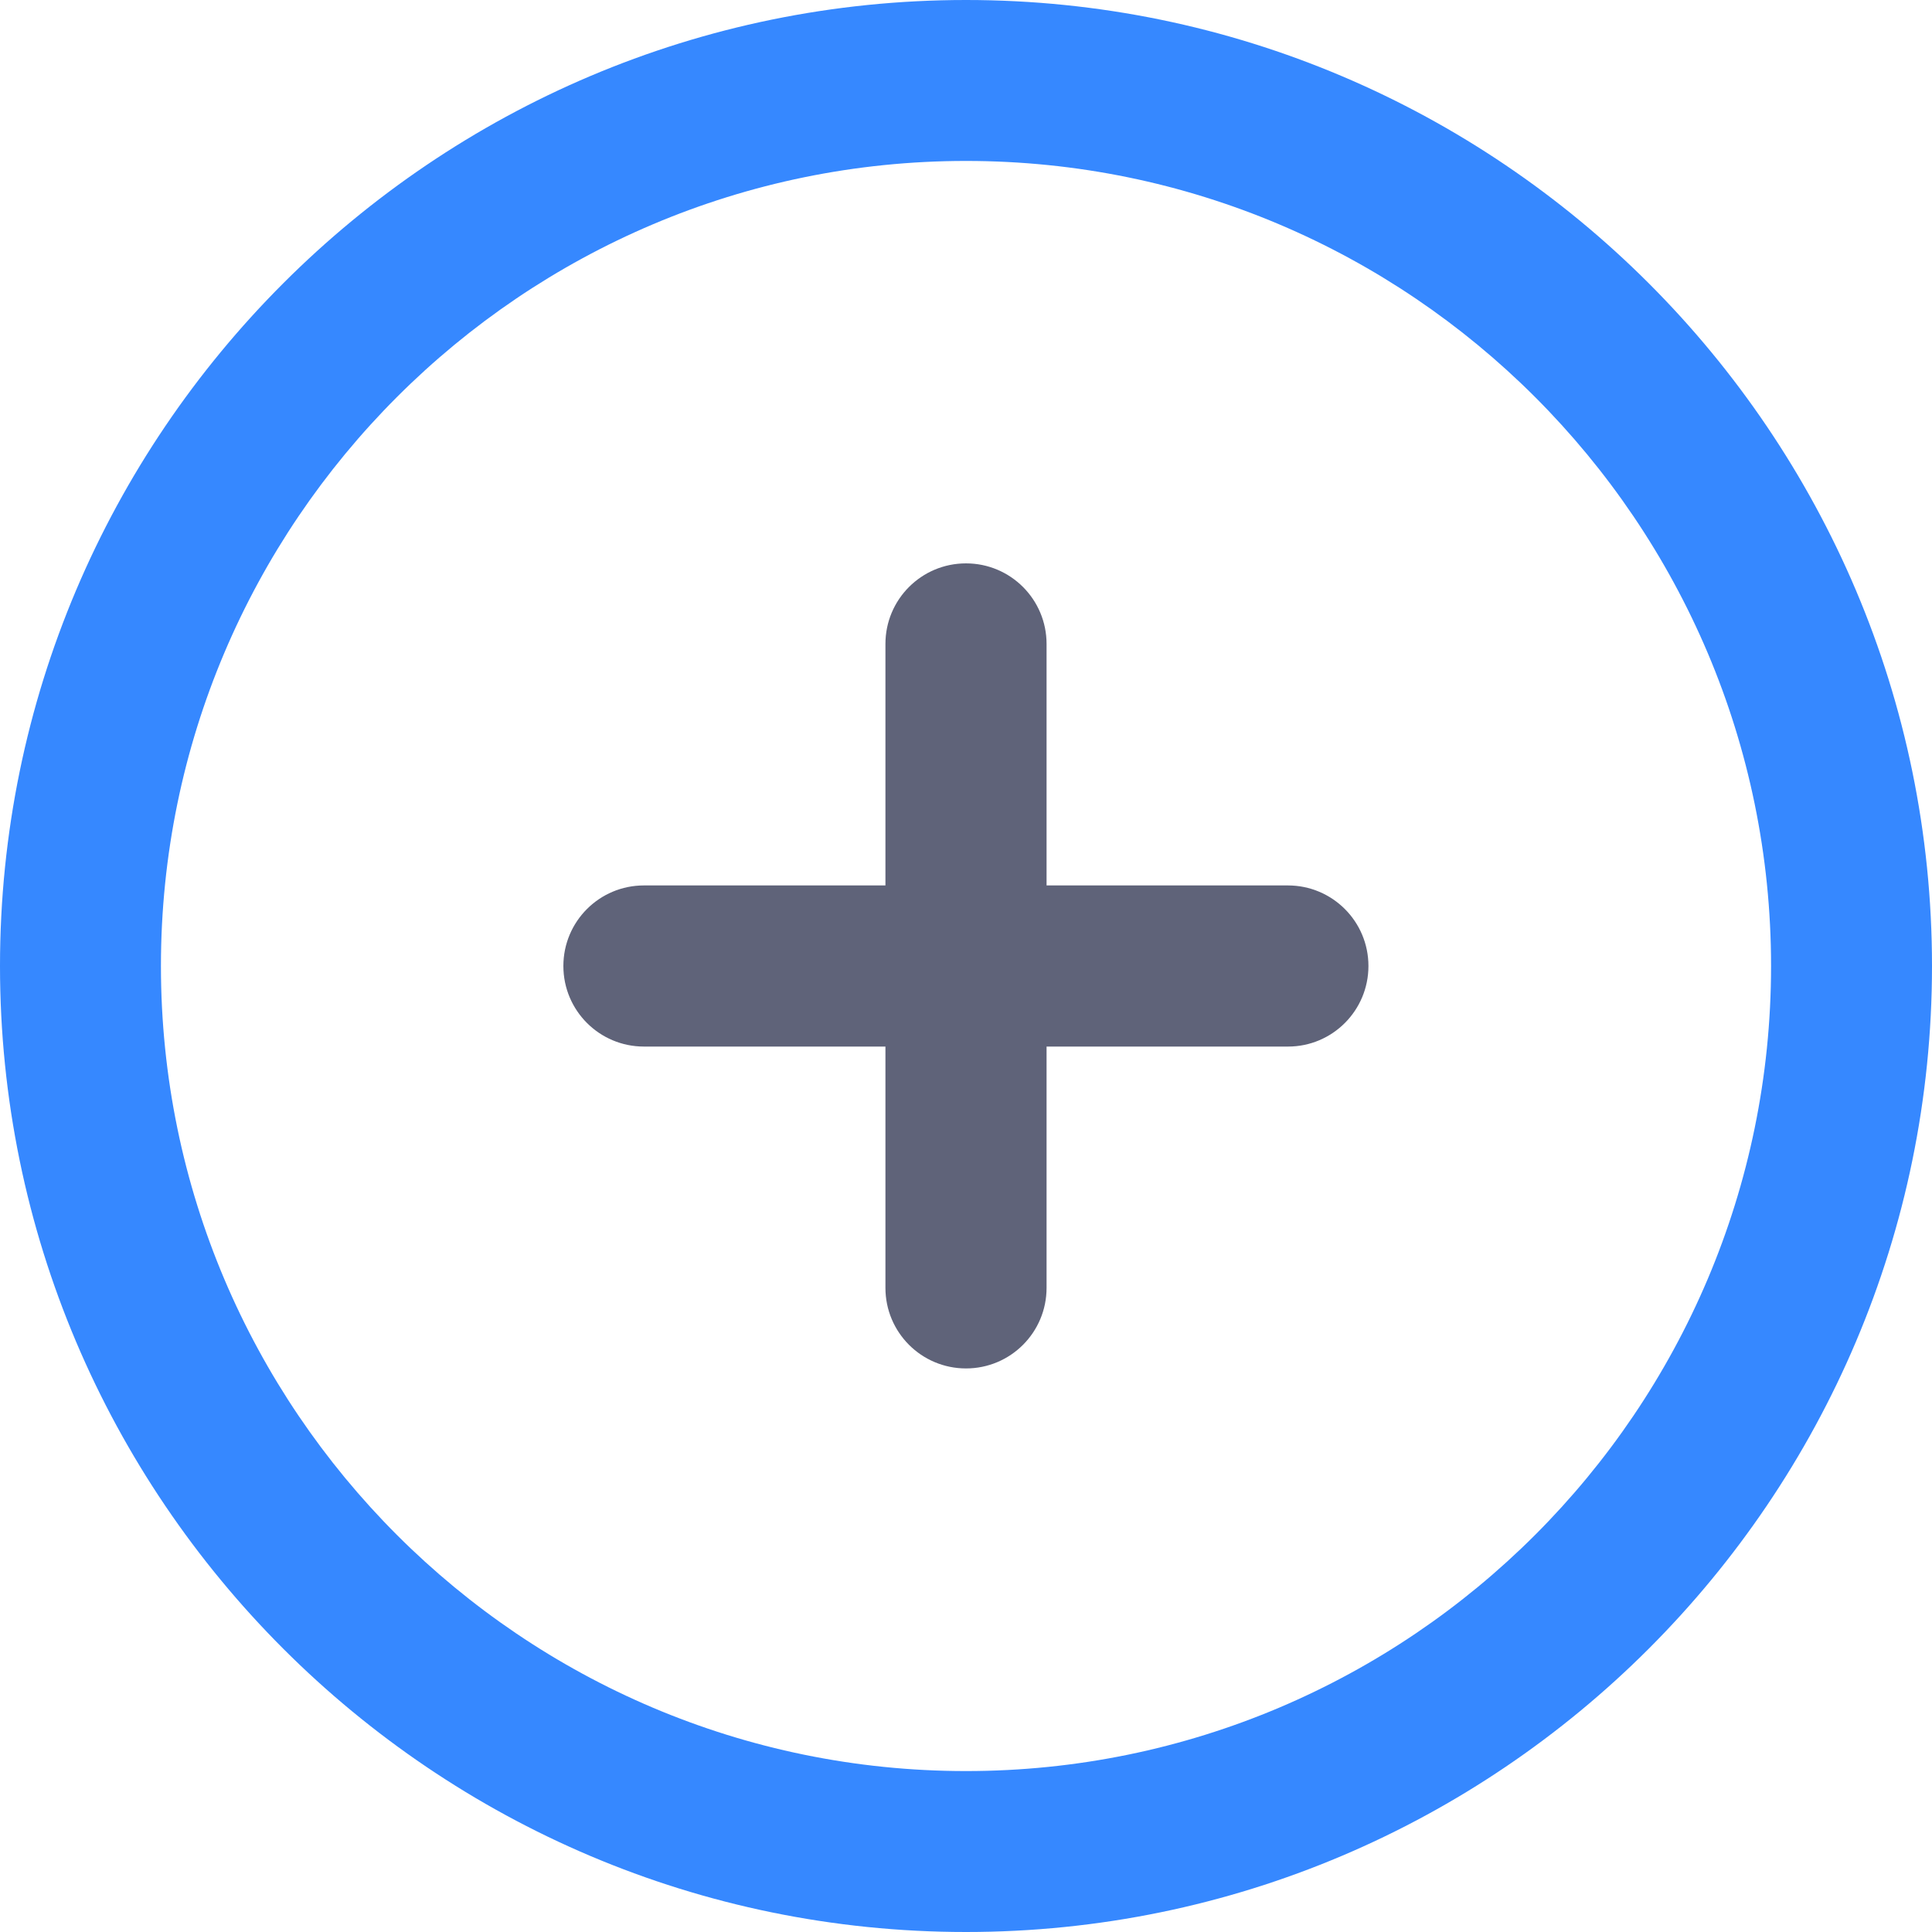
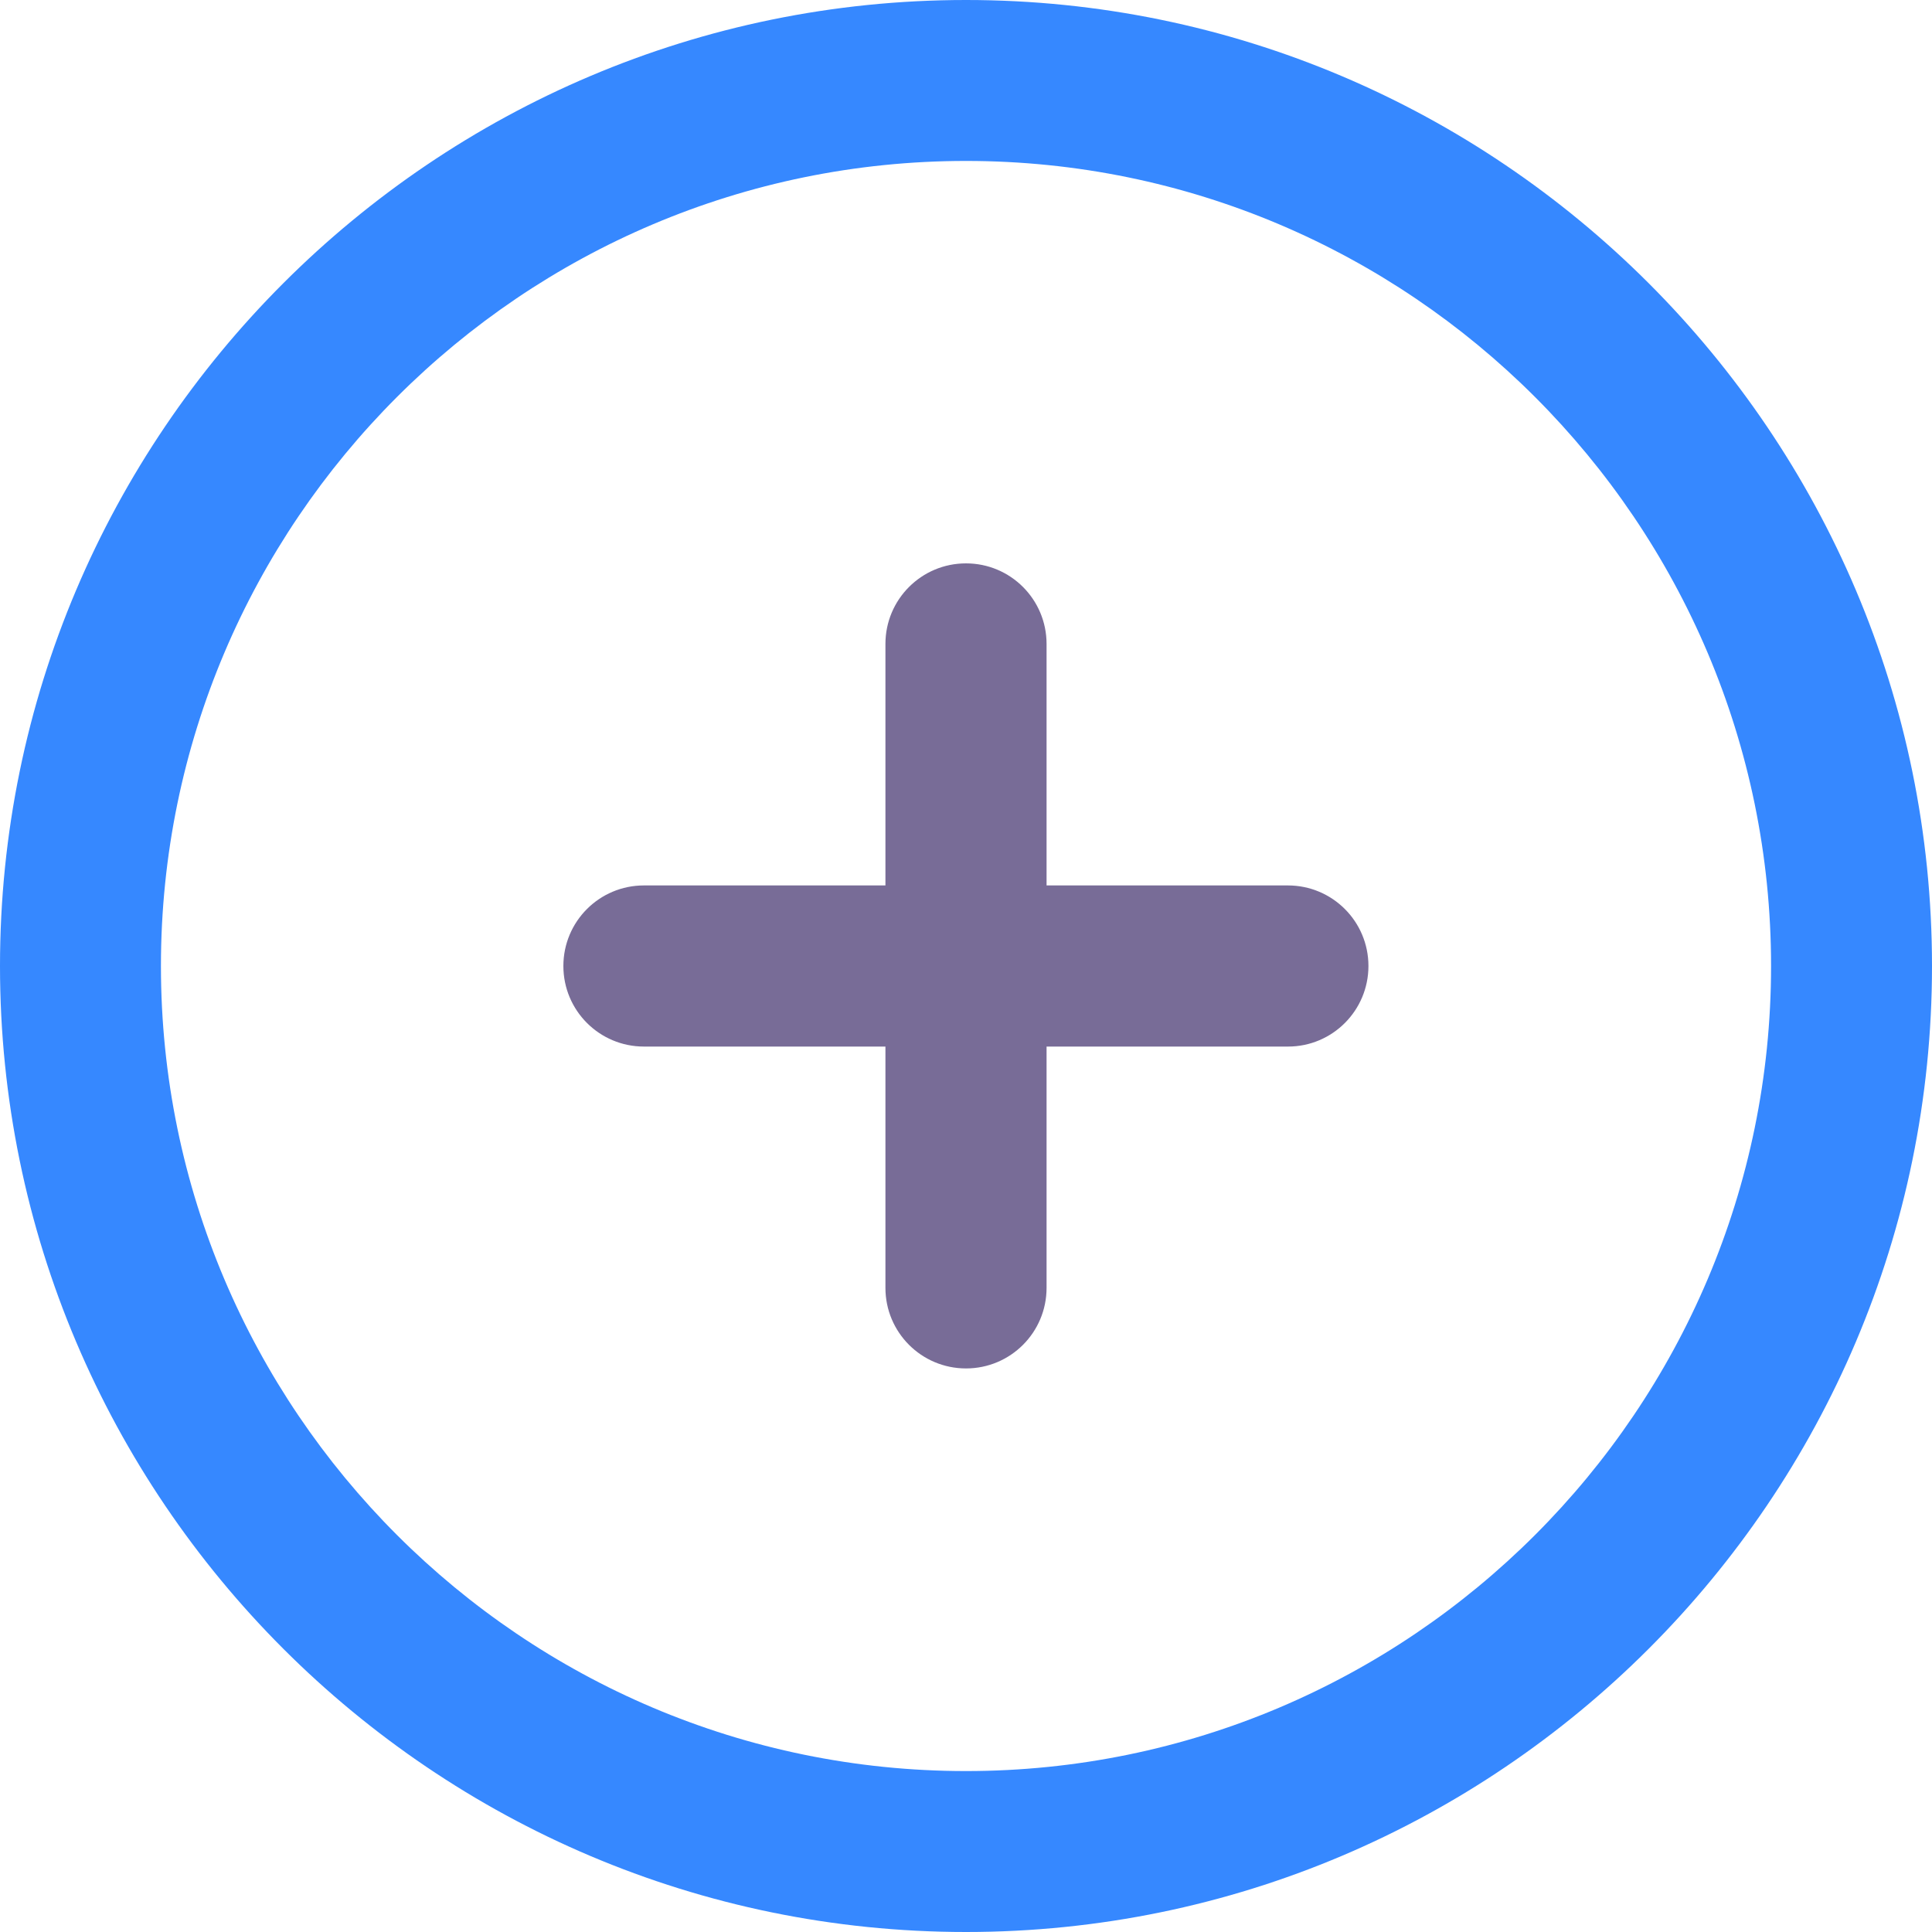
<svg xmlns="http://www.w3.org/2000/svg" viewBox="0 0 1024 1024" class="icon" version="1.1" fill="#000000">
  <g id="SVGRepo_bgCarrier" stroke-width="0" />
  <g id="SVGRepo_tracerCarrier" stroke-linecap="round" stroke-linejoin="round" />
  <g id="SVGRepo_iconCarrier">
    <path d="M512 1024C229.7 1024 0 794.3 0 512S229.7 0 512 0s512 229.7 512 512-229.7 512-512 512z m0-938.7C276.7 85.3 85.3 276.7 85.3 512S276.7 938.7 512 938.7 938.7 747.3 938.7 512 747.3 85.3 512 85.3z" fill="#3688FF" />
-     <path d="M682.7 554.7H341.3c-23.6 0-42.7-19.1-42.7-42.7s19.1-42.7 42.7-42.7h341.3c23.6 0 42.7 19.1 42.7 42.7s-19.1 42.7-42.6 42.7z" fill="#5F6379" />
-     <path d="M512 725.3c-23.6 0-42.7-19.1-42.7-42.7V341.3c0-23.6 19.1-42.7 42.7-42.7s42.7 19.1 42.7 42.7v341.3c0 23.6-19.1 42.7-42.7 42.7z" fill="#5F6379" />
+     <path d="M682.7 554.7H341.3c-23.6 0-42.7-19.1-42.7-42.7s19.1-42.7 42.7-42.7h341.3c23.6 0 42.7 19.1 42.7 42.7s-19.1 42.7-42.6 42.7z" fill="#786c97" />
+     <path d="M512 725.3c-23.6 0-42.7-19.1-42.7-42.7V341.3c0-23.6 19.1-42.7 42.7-42.7s42.7 19.1 42.7 42.7v341.3c0 23.6-19.1 42.7-42.7 42.7z" fill="#786c97" />
  </g>
</svg>
